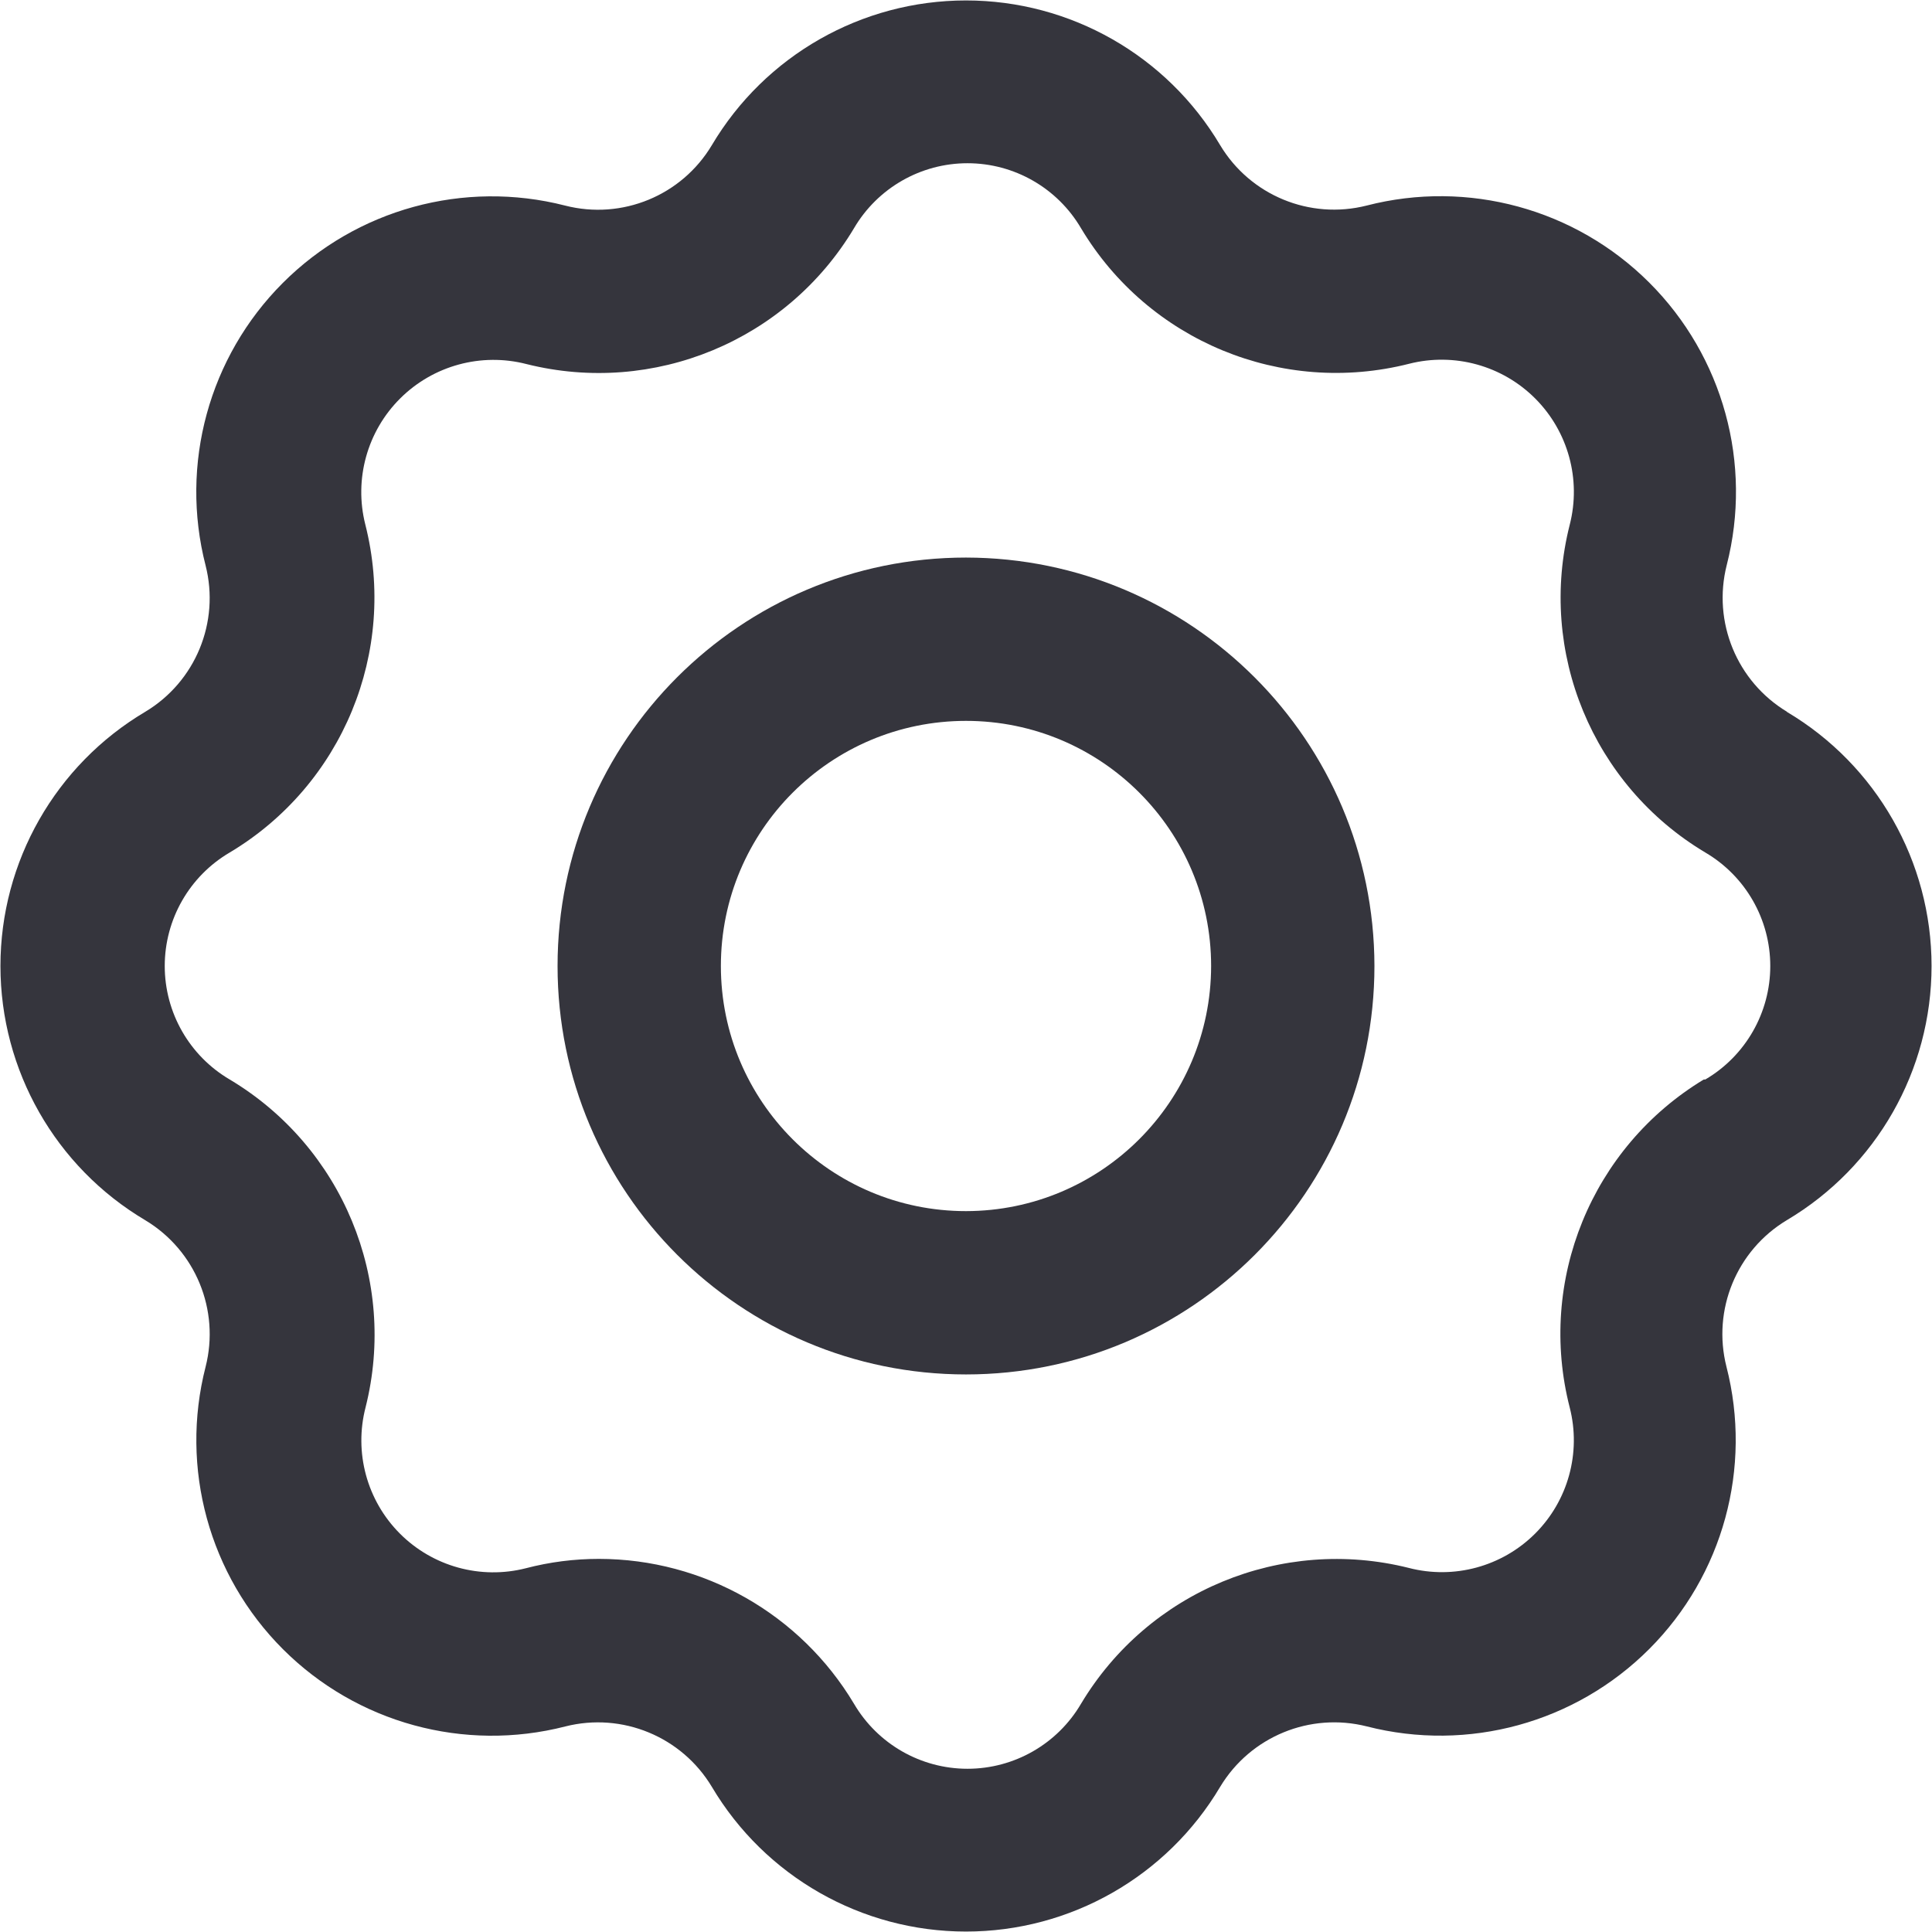
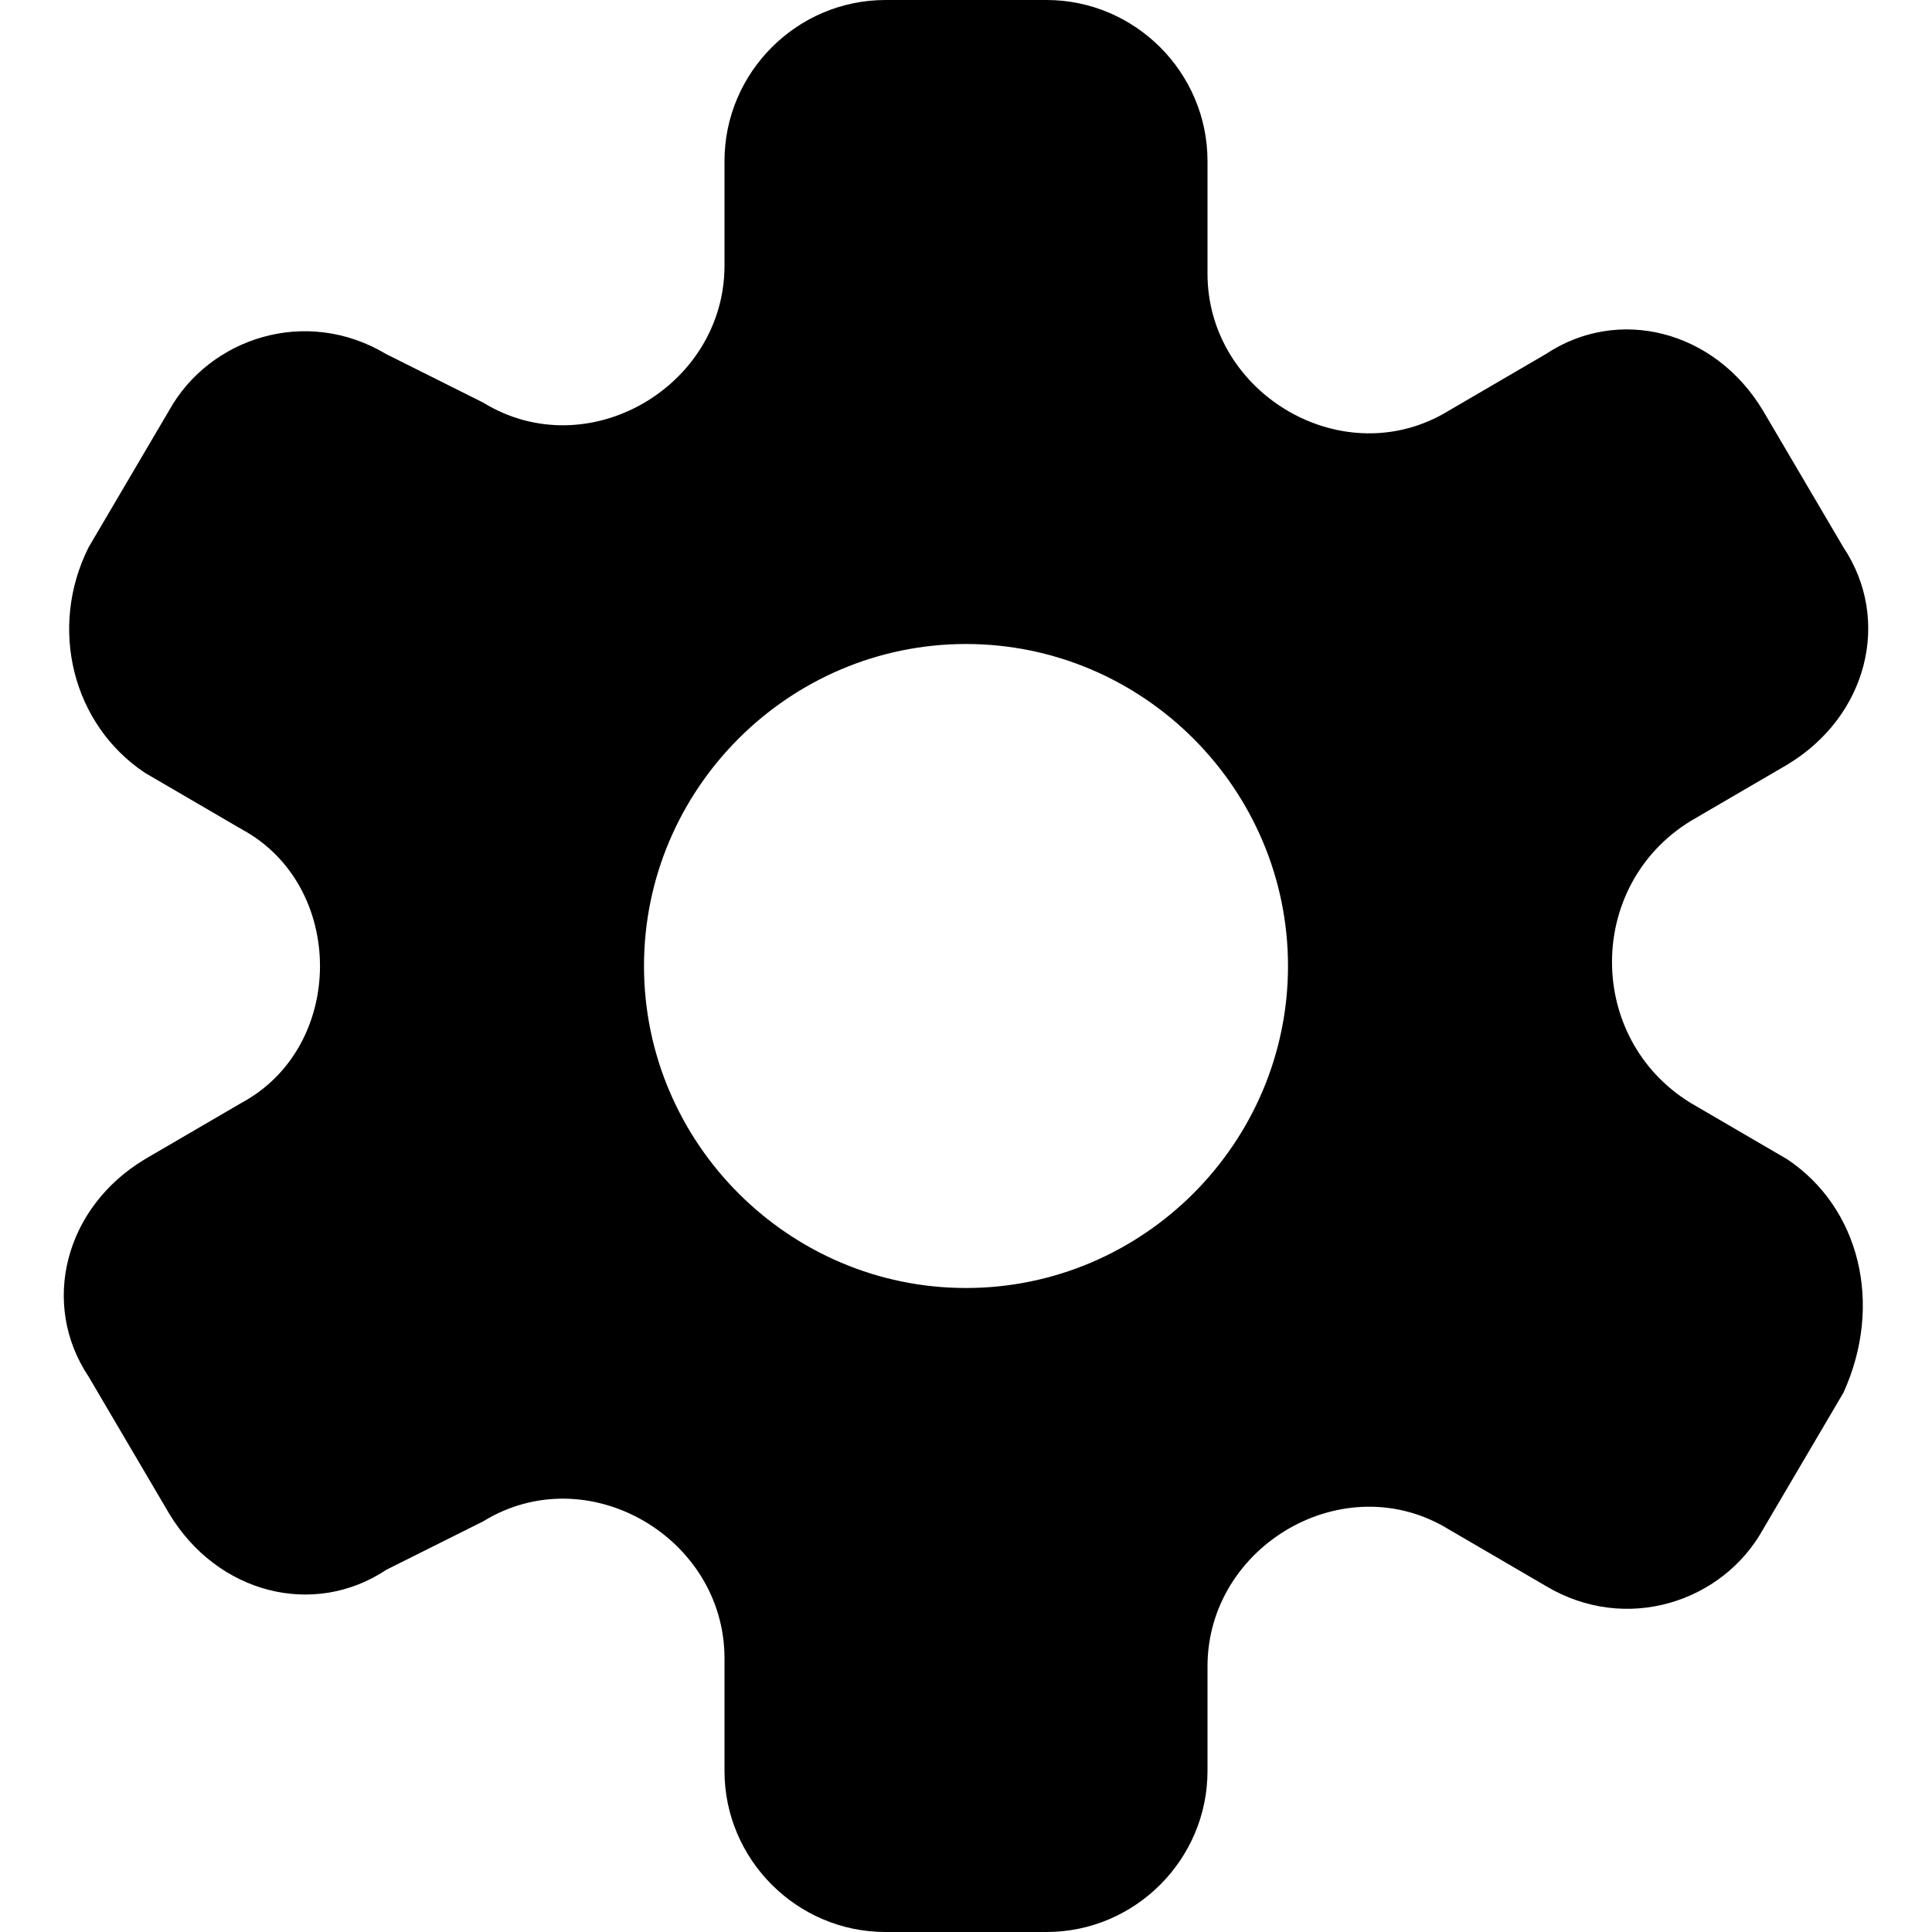
- <svg xmlns="http://www.w3.org/2000/svg" viewBox="0 0 64 64">
-   <defs>
-     <style>.cls-1{fill:#35353d;}</style>
-   </defs>
-   <g id="Layer_2" data-name="Layer 2">
-     <g id="Layer_1-2" data-name="Layer 1">
-       <path class="cls-1" d="M59.2,23.58a4.41,4.41,0,0,1-2-4.86A9.79,9.79,0,0,0,45.27,6.81a4.4,4.4,0,0,1-4.85-2,9.79,9.79,0,0,0-16.84,0,4.39,4.39,0,0,1-4.86,2A9.79,9.79,0,0,0,6.81,18.73a4.39,4.39,0,0,1-2,4.85,9.79,9.79,0,0,0,0,16.84,4.4,4.4,0,0,1,2,4.86A9.79,9.79,0,0,0,18.73,57.19a4.4,4.4,0,0,1,4.85,2,9.79,9.79,0,0,0,16.84,0,4.41,4.41,0,0,1,4.86-2A9.79,9.79,0,0,0,57.19,45.27a4.4,4.4,0,0,1,2-4.85,9.79,9.79,0,0,0,0-16.84ZM56.44,35.76A9.84,9.84,0,0,0,52,46.63a4.37,4.37,0,0,1-5.33,5.31,9.86,9.86,0,0,0-10.86,4.5,4.36,4.36,0,0,1-7.52,0,9.85,9.85,0,0,0-8.45-4.8,9.56,9.56,0,0,0-2.42.31,4.37,4.37,0,0,1-5.31-5.33,9.85,9.85,0,0,0-4.5-10.86,4.36,4.36,0,0,1,0-7.52,9.84,9.84,0,0,0,4.49-10.87,4.38,4.38,0,0,1,5.34-5.31,9.85,9.85,0,0,0,10.85-4.5,4.36,4.36,0,0,1,7.52,0,9.84,9.84,0,0,0,10.87,4.49A4.38,4.38,0,0,1,52,17.38a9.83,9.83,0,0,0,4.49,10.86,4.36,4.36,0,0,1,0,7.52Z" />
-       <path class="cls-1" d="M32,18.47A13.53,13.53,0,1,0,45.53,32,13.55,13.55,0,0,0,32,18.47Zm0,21.65A8.12,8.12,0,1,1,40.12,32,8.13,8.13,0,0,1,32,40.12Z" />
-     </g>
+ <svg xmlns="http://www.w3.org/2000/svg" style="enable-background:new 0 0 24 24;" version="1.1" viewBox="0 0 24 24" xml:space="preserve">
+   <g id="info" />
+   <g id="icons">
+     <path d="M22.2,14.4L21,13.7c-1.3-0.8-1.3-2.7,0-3.5l1.2-0.7c1-0.6,1.3-1.8,0.7-2.7l-1-1.7c-0.6-1-1.8-1.3-2.7-0.7   L18,5.1c-1.3,0.8-3-0.2-3-1.7V2c0-1.1-0.9-2-2-2h-2C9.9,0,9,0.9,9,2v1.3c0,1.5-1.7,2.5-3,1.7L4.8,4.4c-1-0.6-2.2-0.2-2.7,0.7   l-1,1.7C0.6,7.8,0.9,9,1.8,9.6L3,10.3C4.3,11,4.3,13,3,13.7l-1.2,0.7c-1,0.6-1.3,1.8-0.7,2.7l1,1.7c0.6,1,1.8,1.3,2.7,0.7L6,18.9   c1.3-0.8,3,0.2,3,1.7V22c0,1.1,0.9,2,2,2h2c1.1,0,2-0.9,2-2v-1.3c0-1.5,1.7-2.5,3-1.7l1.2,0.7c1,0.6,2.2,0.2,2.7-0.7l1-1.7   C23.4,16.2,23.1,15,22.2,14.4z M12,16c-2.2,0-4-1.8-4-4c0-2.2,1.8-4,4-4s4,1.8,4,4C16,14.2,14.2,16,12,16z" id="settings" />
  </g>
</svg>
